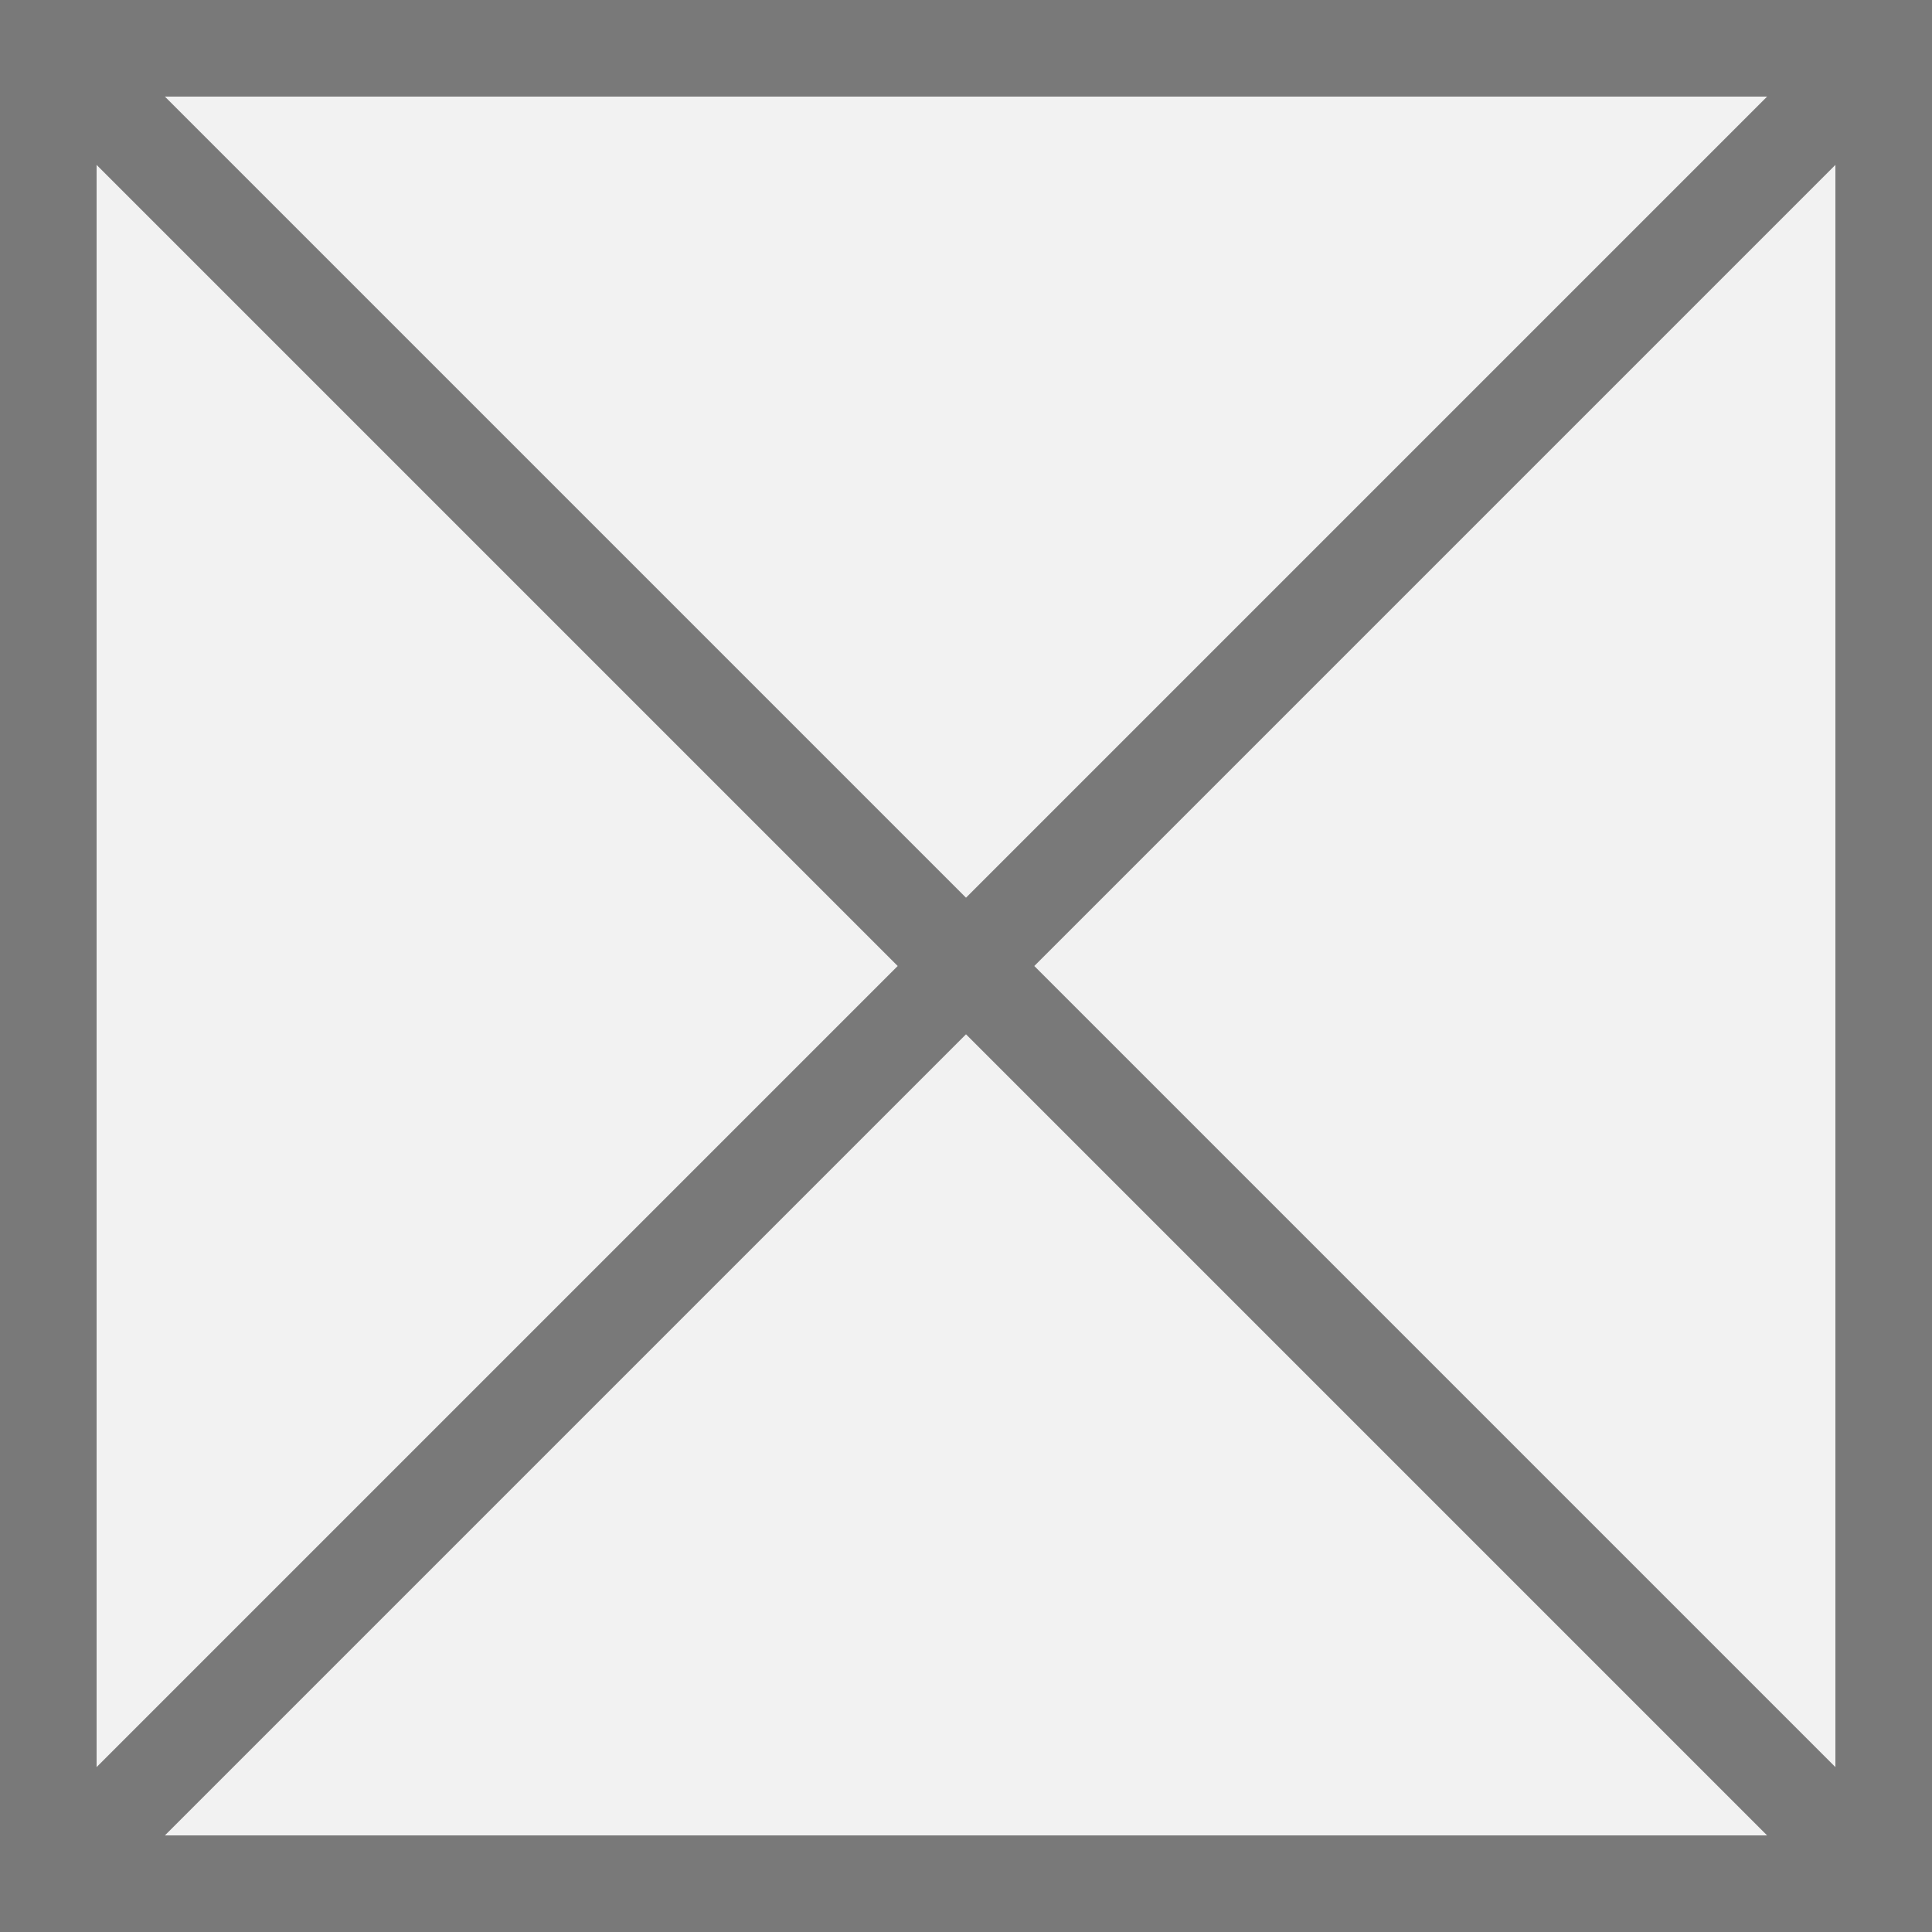
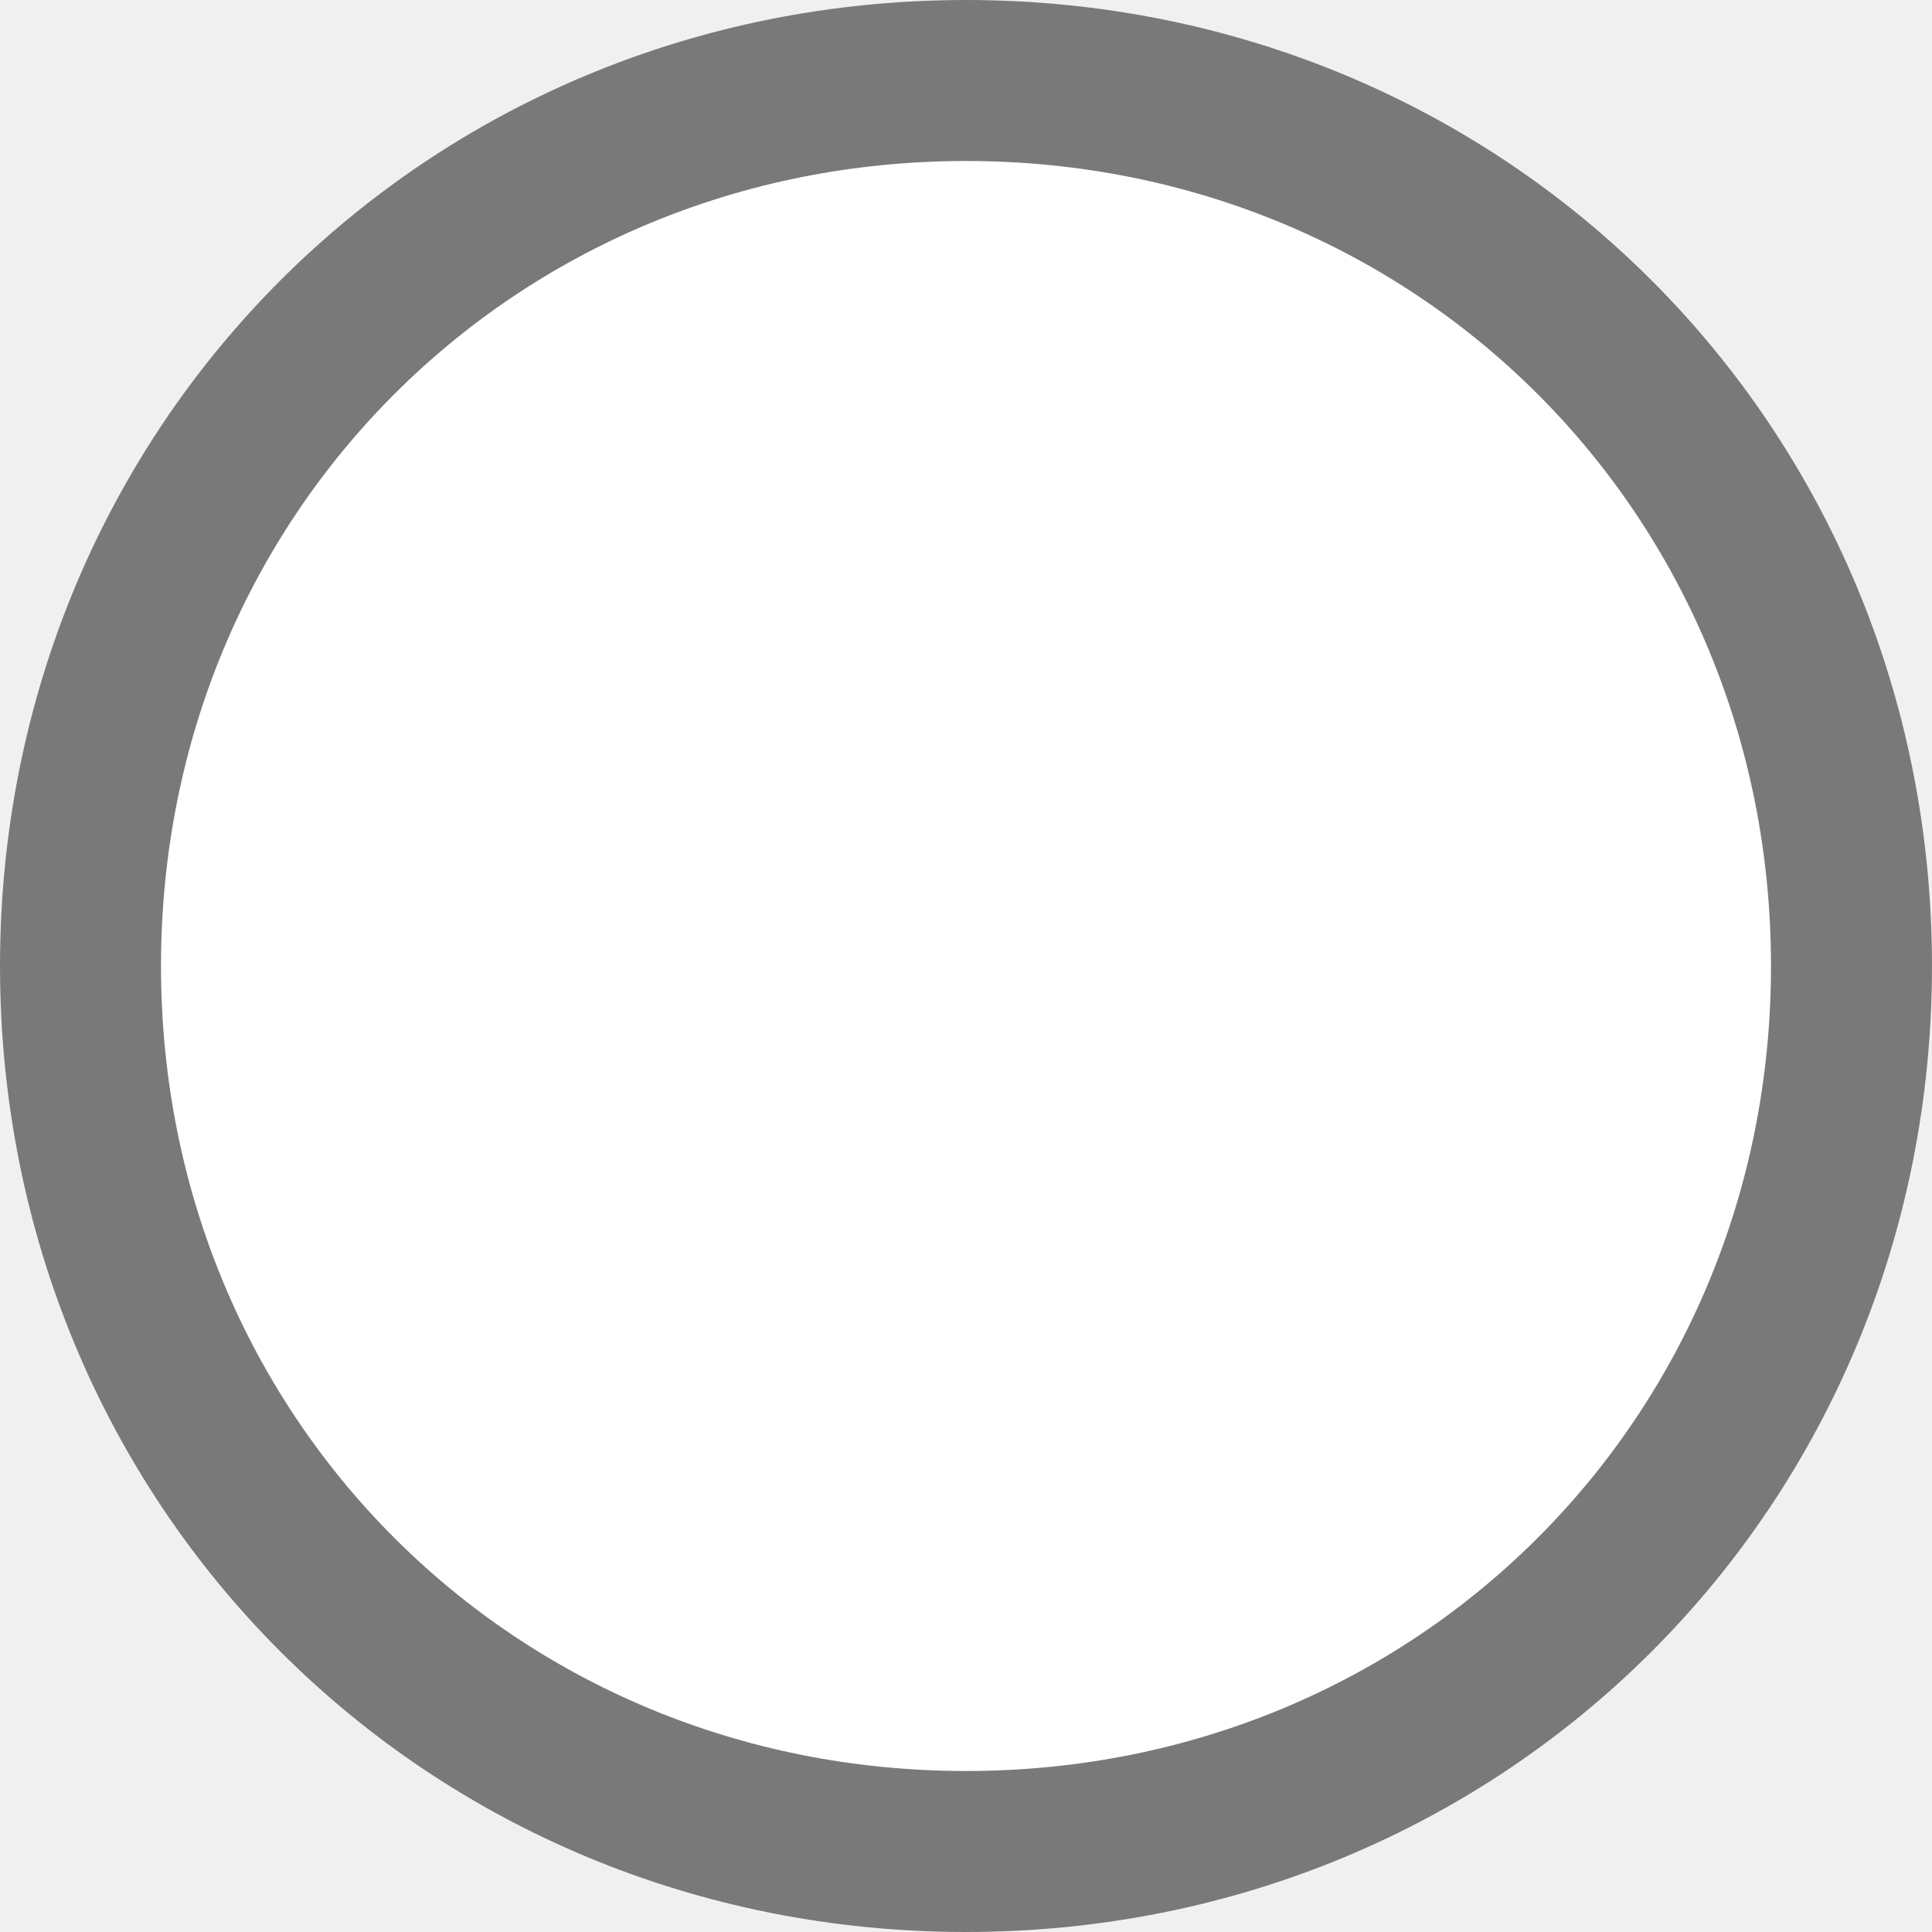
- <svg xmlns="http://www.w3.org/2000/svg" version="1.1" width="20px" height="20px">
-   <g transform="matrix(1 0 0 1 -993 -82 )">
-     <path d="M 993.5 82.5  L 1012.5 82.5  L 1012.5 101.5  L 993.5 101.5  L 993.5 82.5  Z " fill-rule="nonzero" fill="#f2f2f2" stroke="none" />
-     <path d="M 993.5 82.5  L 1012.5 82.5  L 1012.5 101.5  L 993.5 101.5  L 993.5 82.5  Z " stroke-width="1" stroke="#797979" fill="none" />
-     <path d="M 993.354 82.354  L 1012.646 101.646  M 1012.646 82.354  L 993.354 101.646  " stroke-width="1" stroke="#797979" fill="none" />
-   </g>
+ <svg xmlns="http://www.w3.org/2000/svg" version="1.1" width="12px" height="12px" viewBox="1535 476  12 12">
+   <path d="M 1541 476  C 1544.36 476  1547 478.64  1547 482  C 1547 485.36  1544.36 488  1541 488  C 1537.64 488  1535 485.36  1535 482  C 1535 478.64  1537.64 476  1541 476  Z " fill-rule="nonzero" fill="#ffffff" stroke="none" />
+   <path d="M 1541 476.5  C 1544.08 476.5  1546.5 478.92  1546.5 482  C 1546.5 485.08  1544.08 487.5  1541 487.5  C 1537.92 487.5  1535.5 485.08  1535.5 482  C 1535.5 478.92  1537.92 476.5  1541 476.5  Z " stroke-width="1" stroke="#797979" fill="none" />
</svg>
